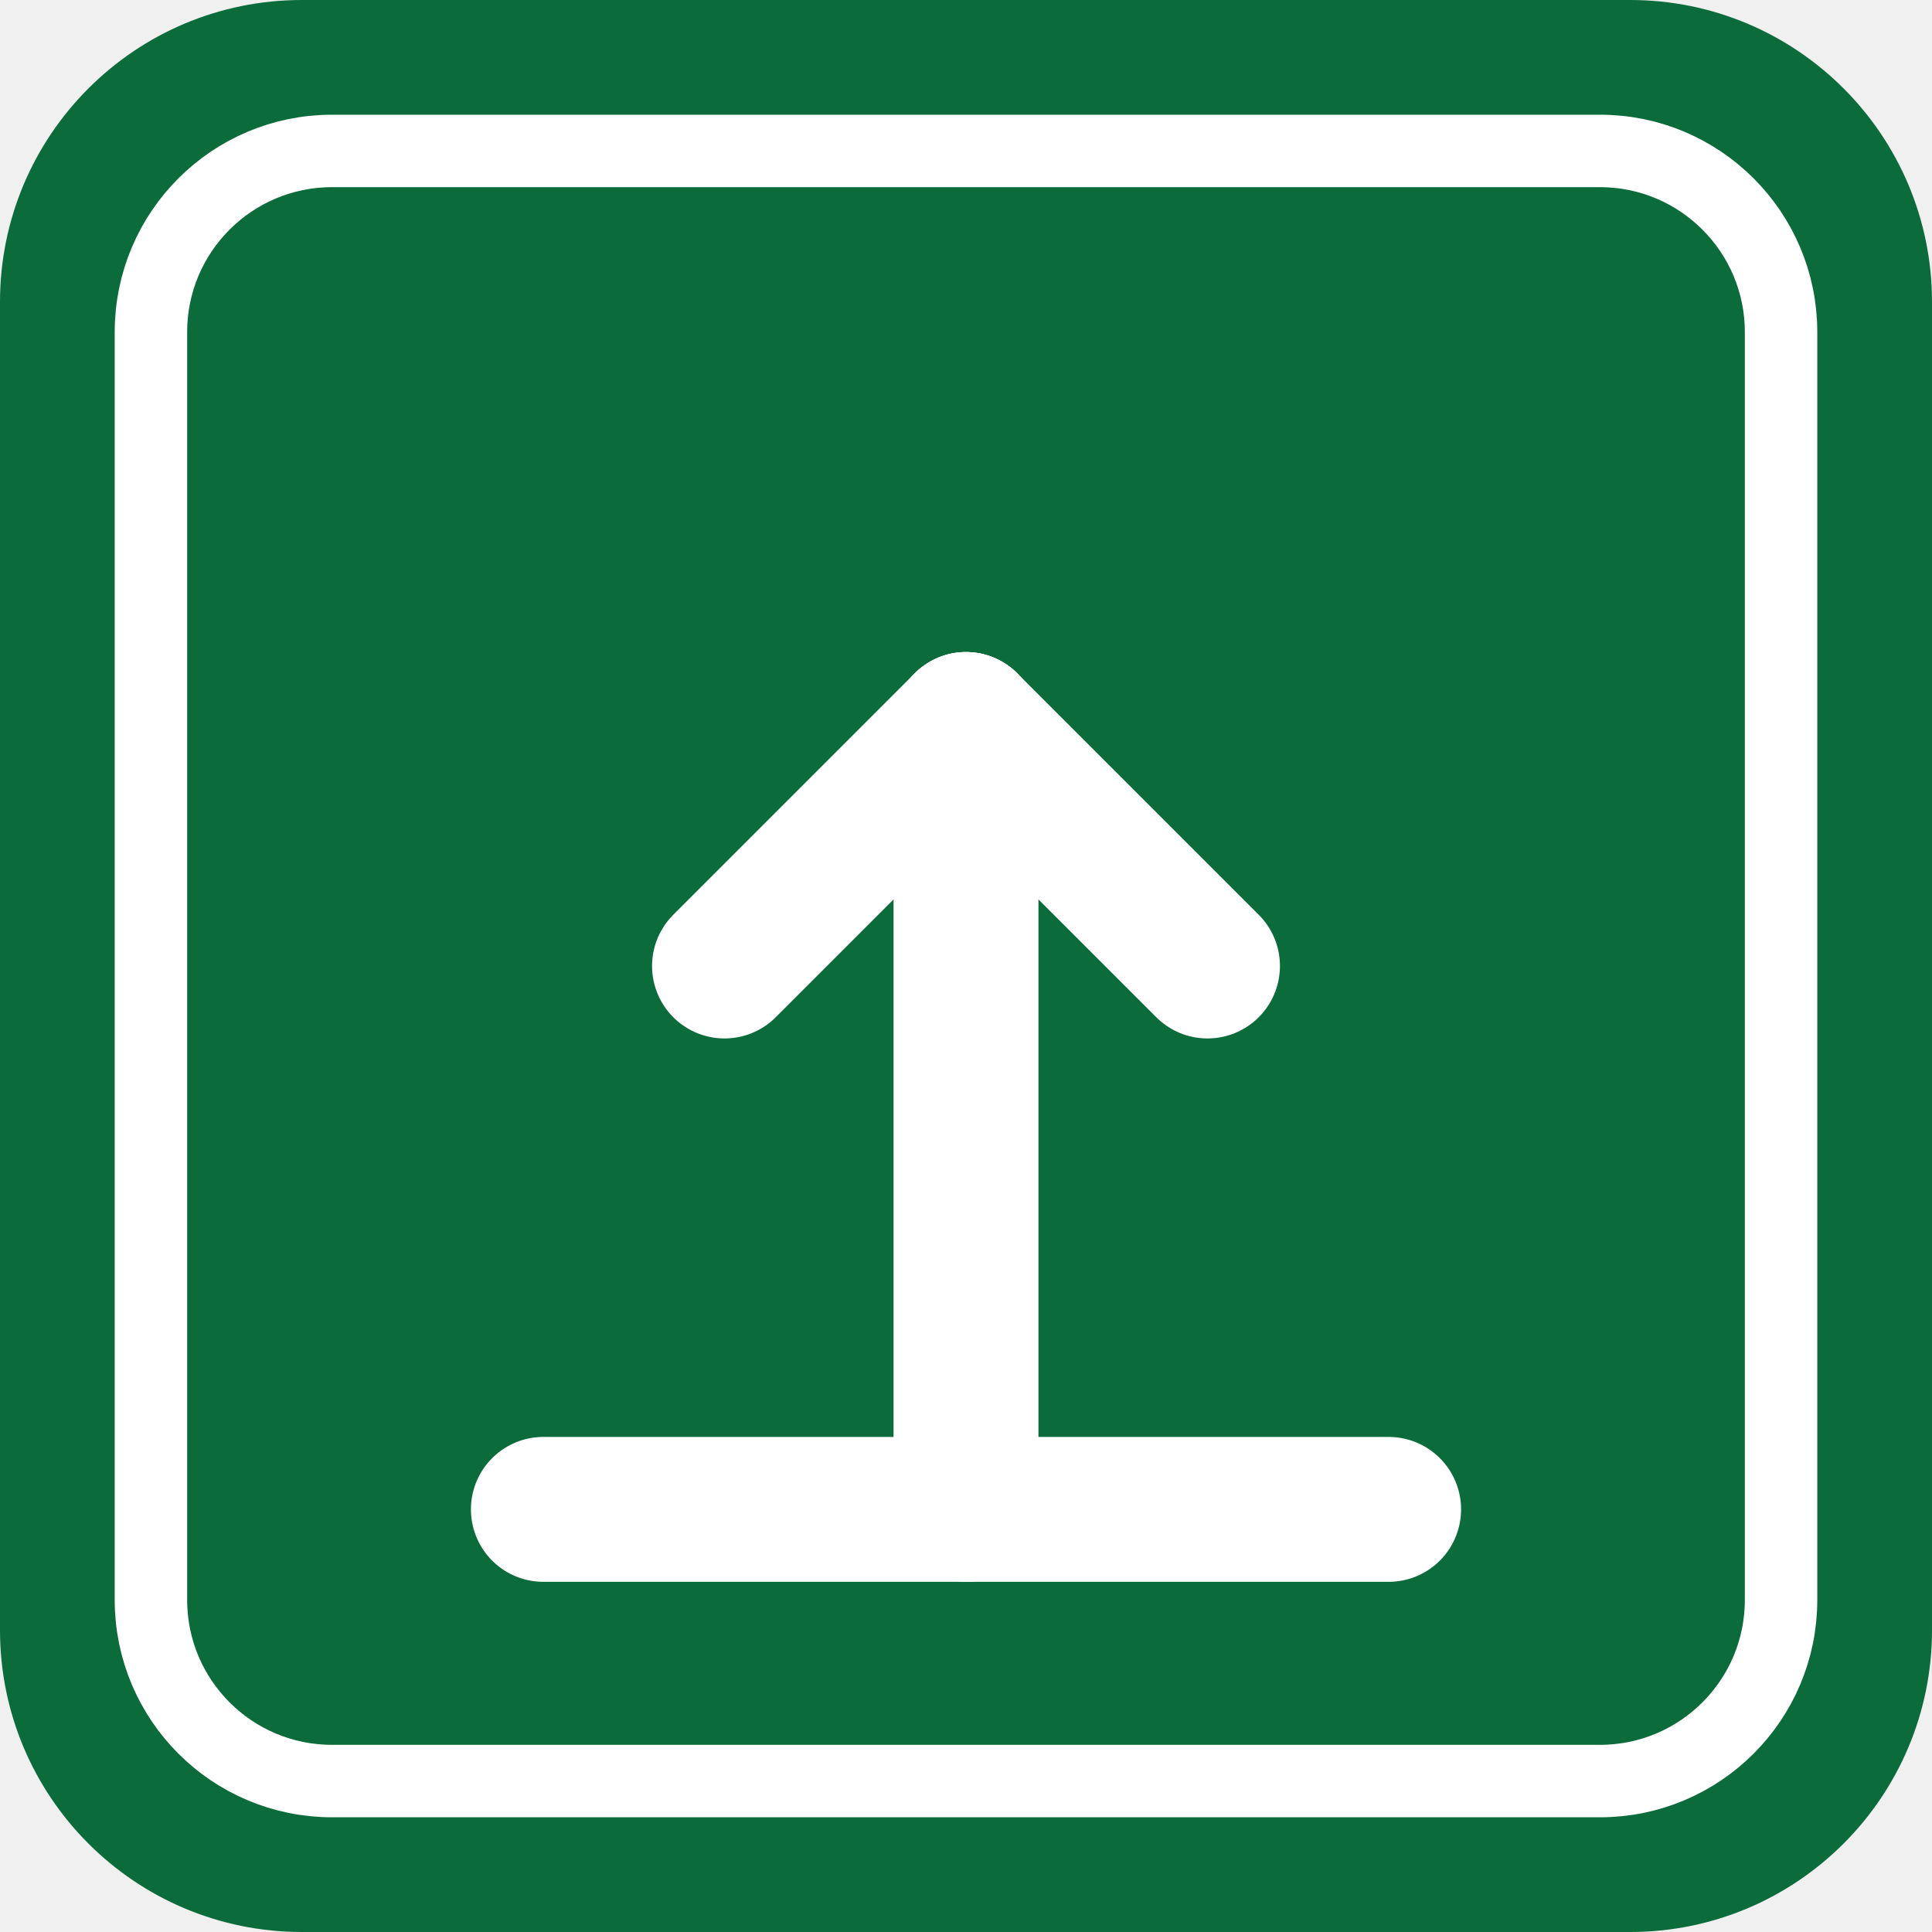
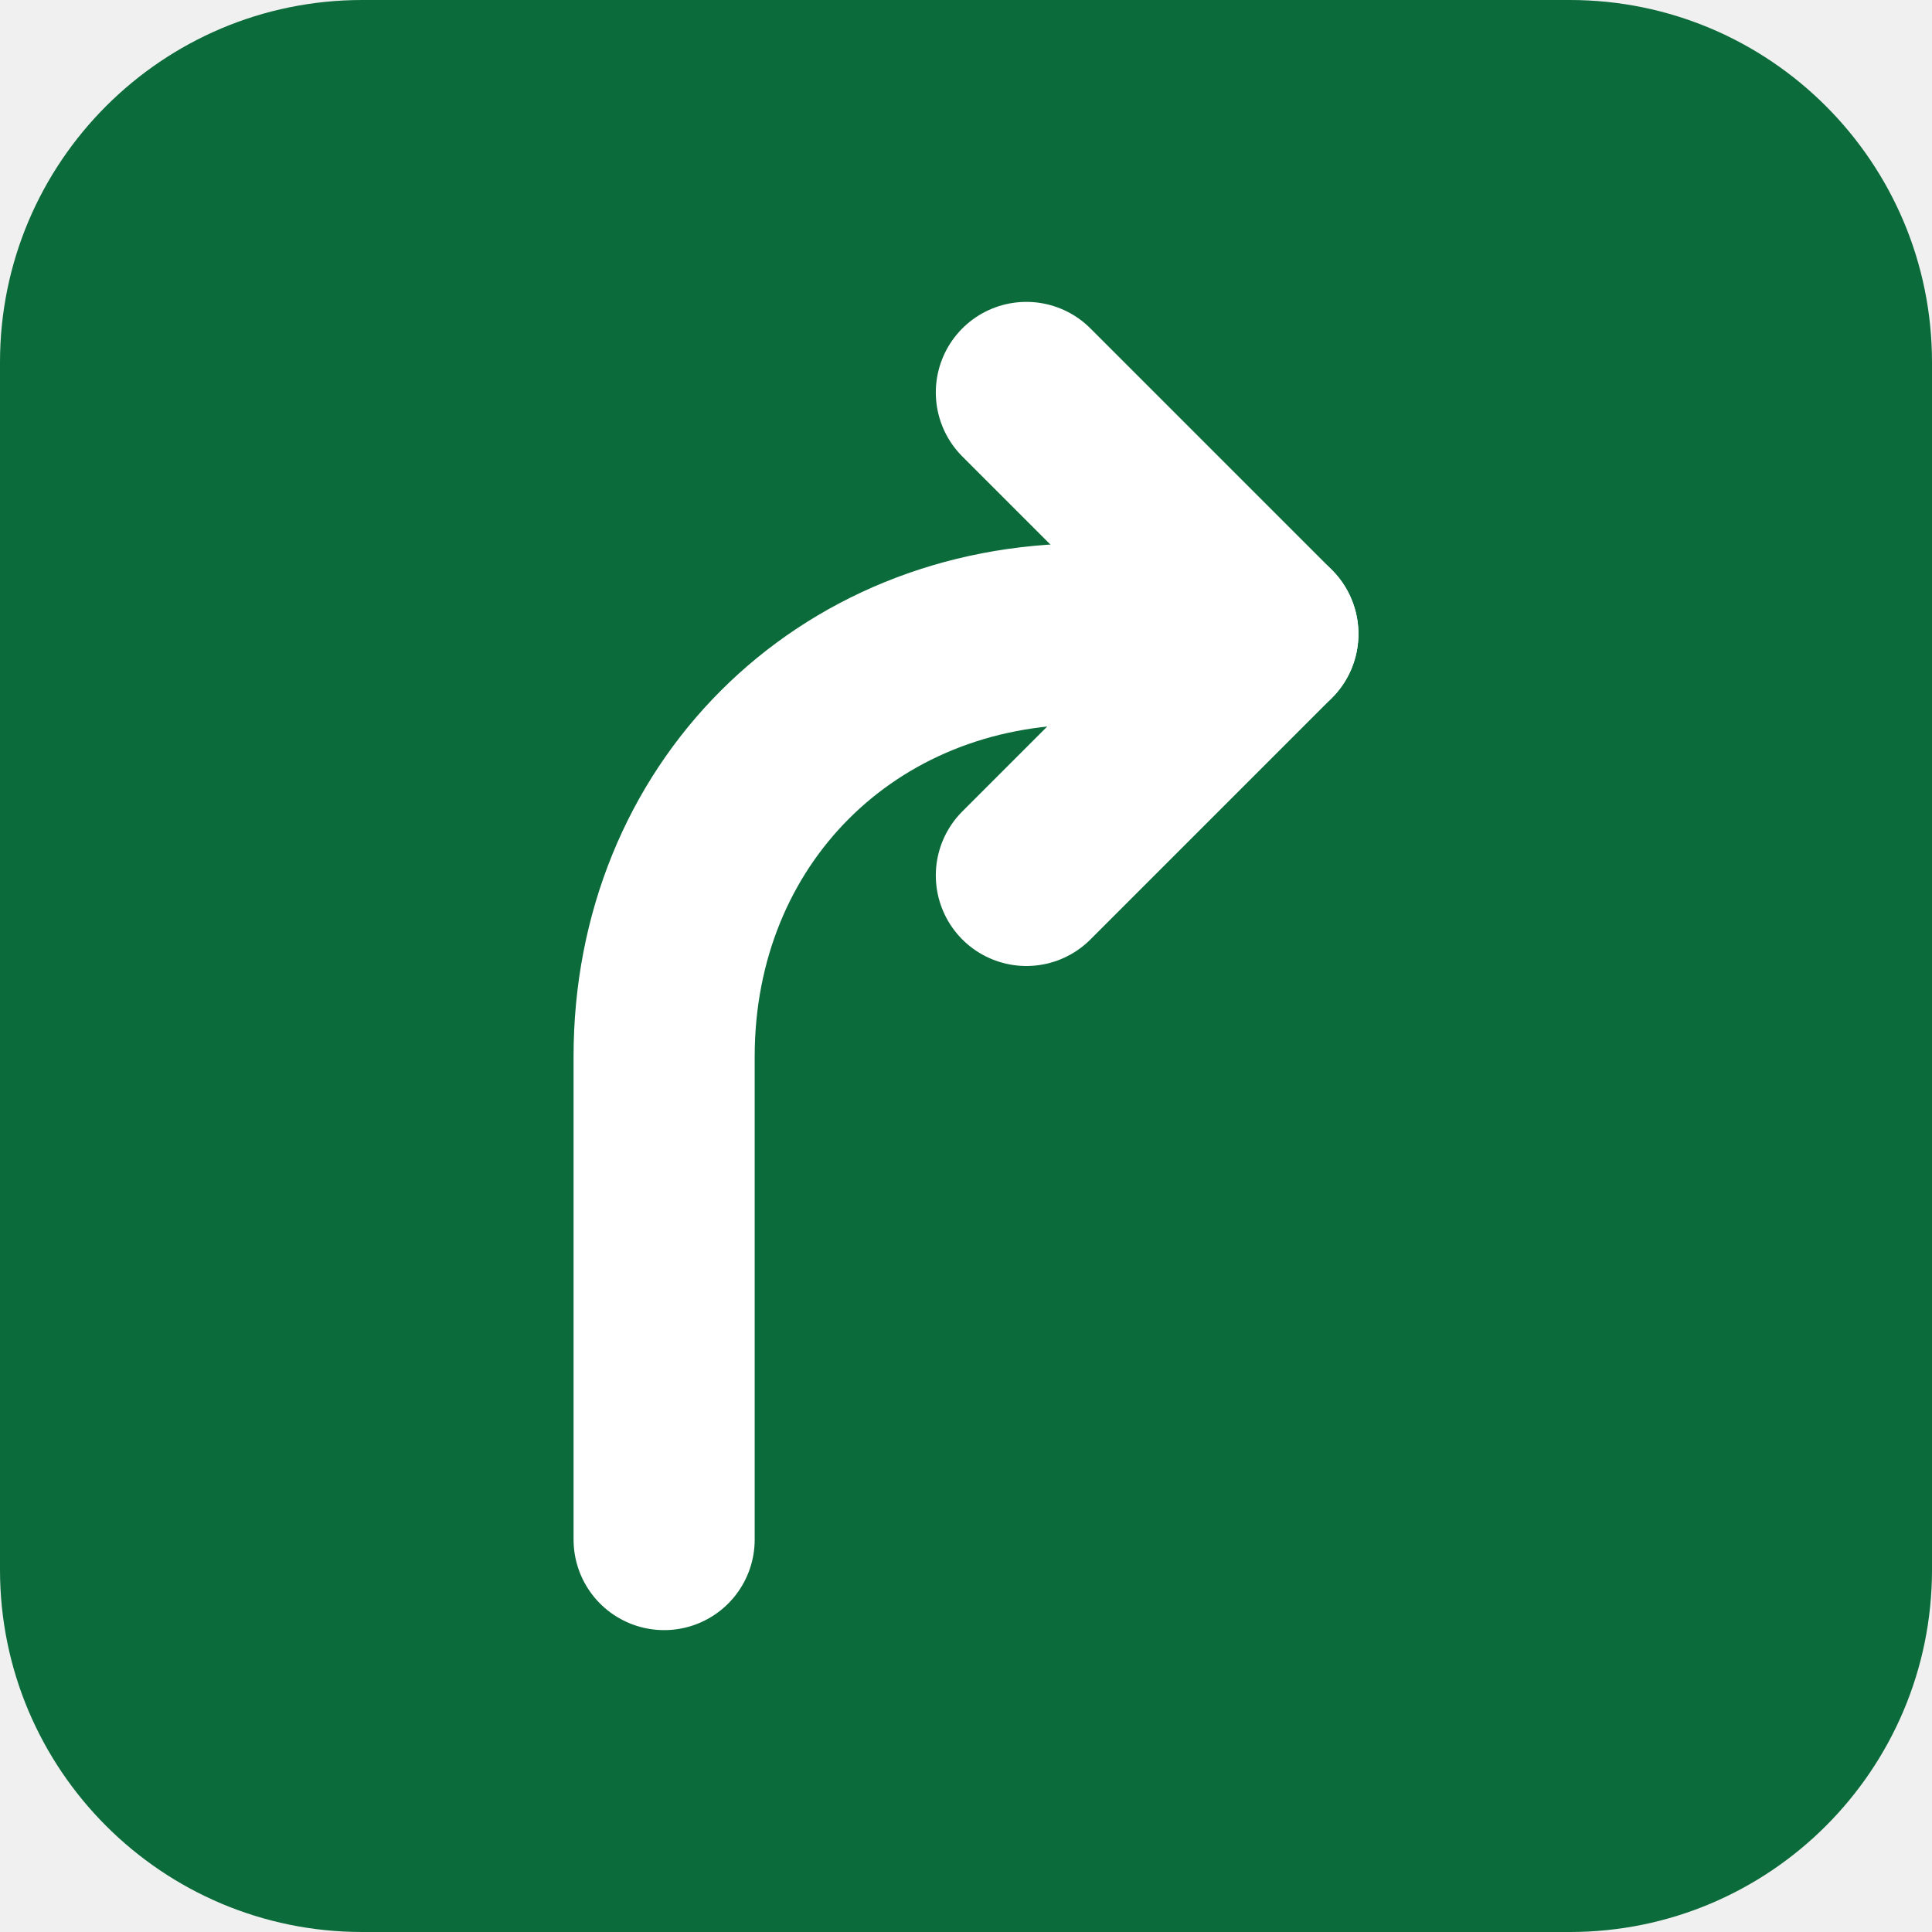
<svg xmlns="http://www.w3.org/2000/svg" viewBox="0 0 32 32">
-   <rect width="32" height="32" rx="5" fill="#0b6b3a" />
-   <rect x="2.5" y="2.5" width="27" height="27" rx="3" fill="none" stroke="#fff" stroke-width="1.2" />
-   <g transform="translate(4 4)" fill="none" stroke="#fff" stroke-width="2.4" stroke-linecap="round" stroke-linejoin="round">
-     <path d="M12 21V8" />
-     <path d="M12 8l-4 4" />
-     <path d="M12 8l4 4" />
-     <path d="M5 21h14" />
+   <rect width="32" height="32" rx="6" fill="#0b6b3a" />
+   <g fill="none" stroke="#fff" stroke-width="3" stroke-linecap="round" stroke-linejoin="round">
+     <path d="M11 25.5v-8c0-4 3-7 7-7h3" />
+     <path d="M17 6.5l4 4-4 4" />
  </g>
</svg>
